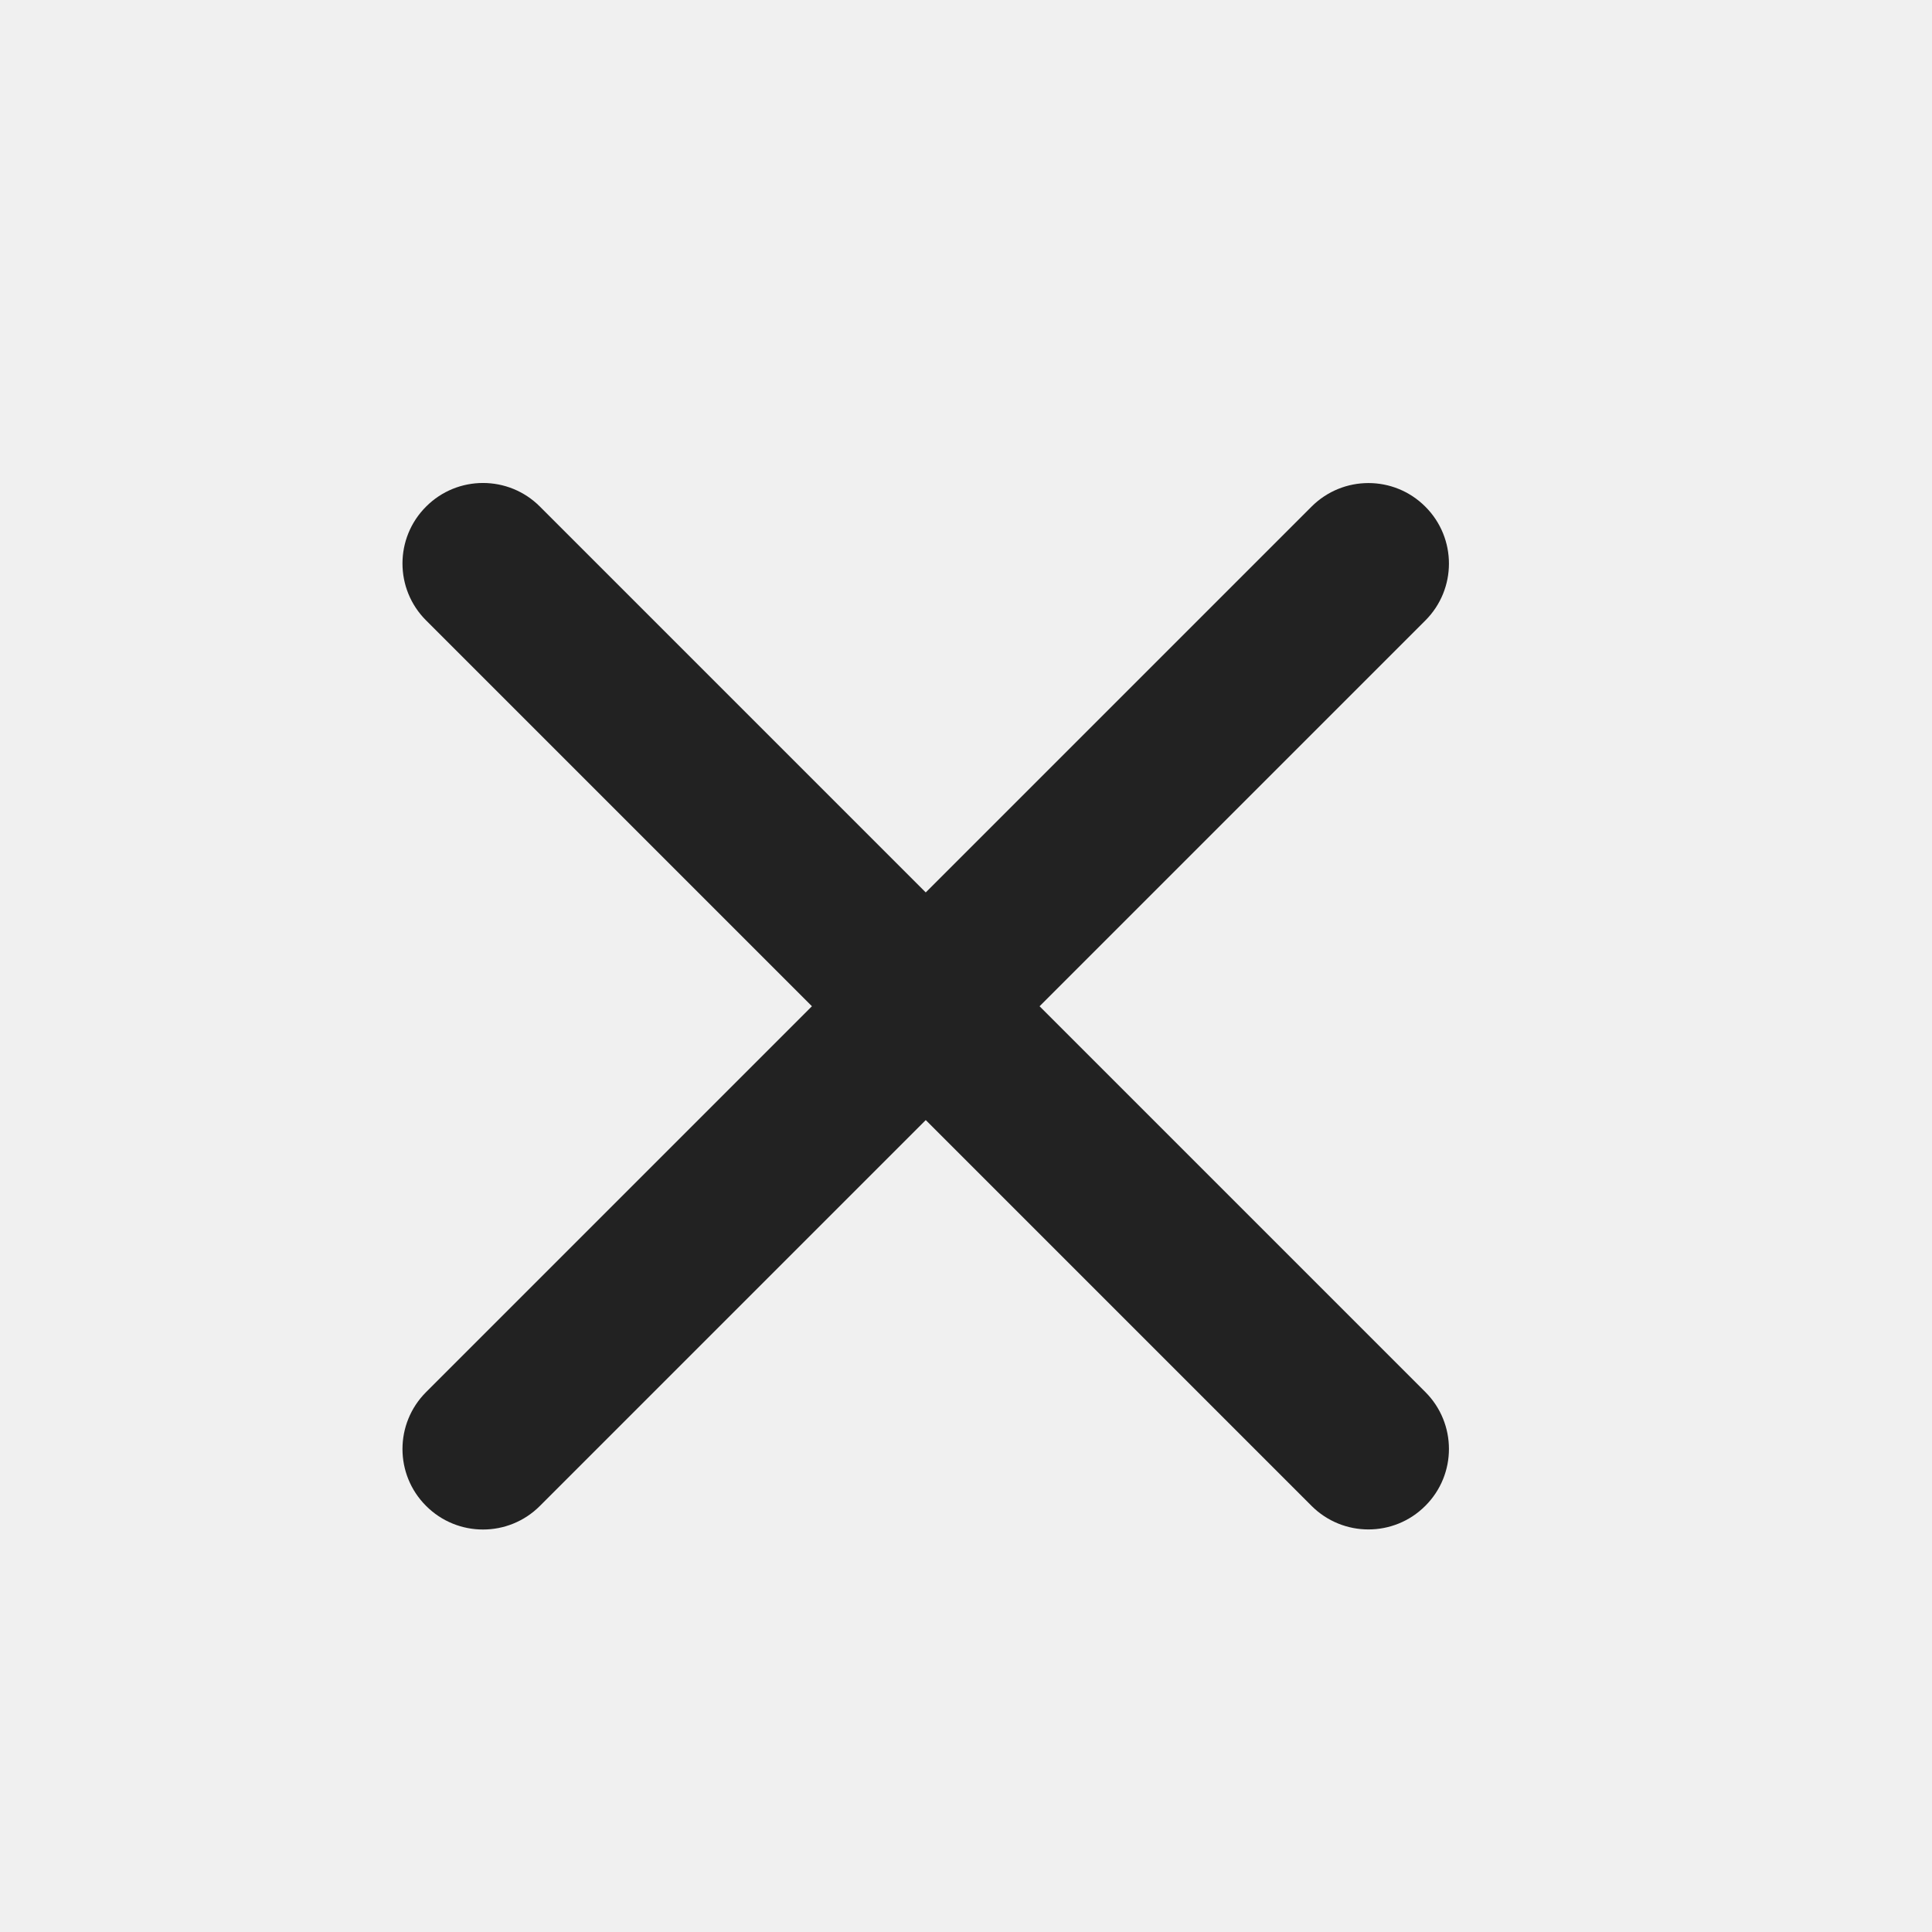
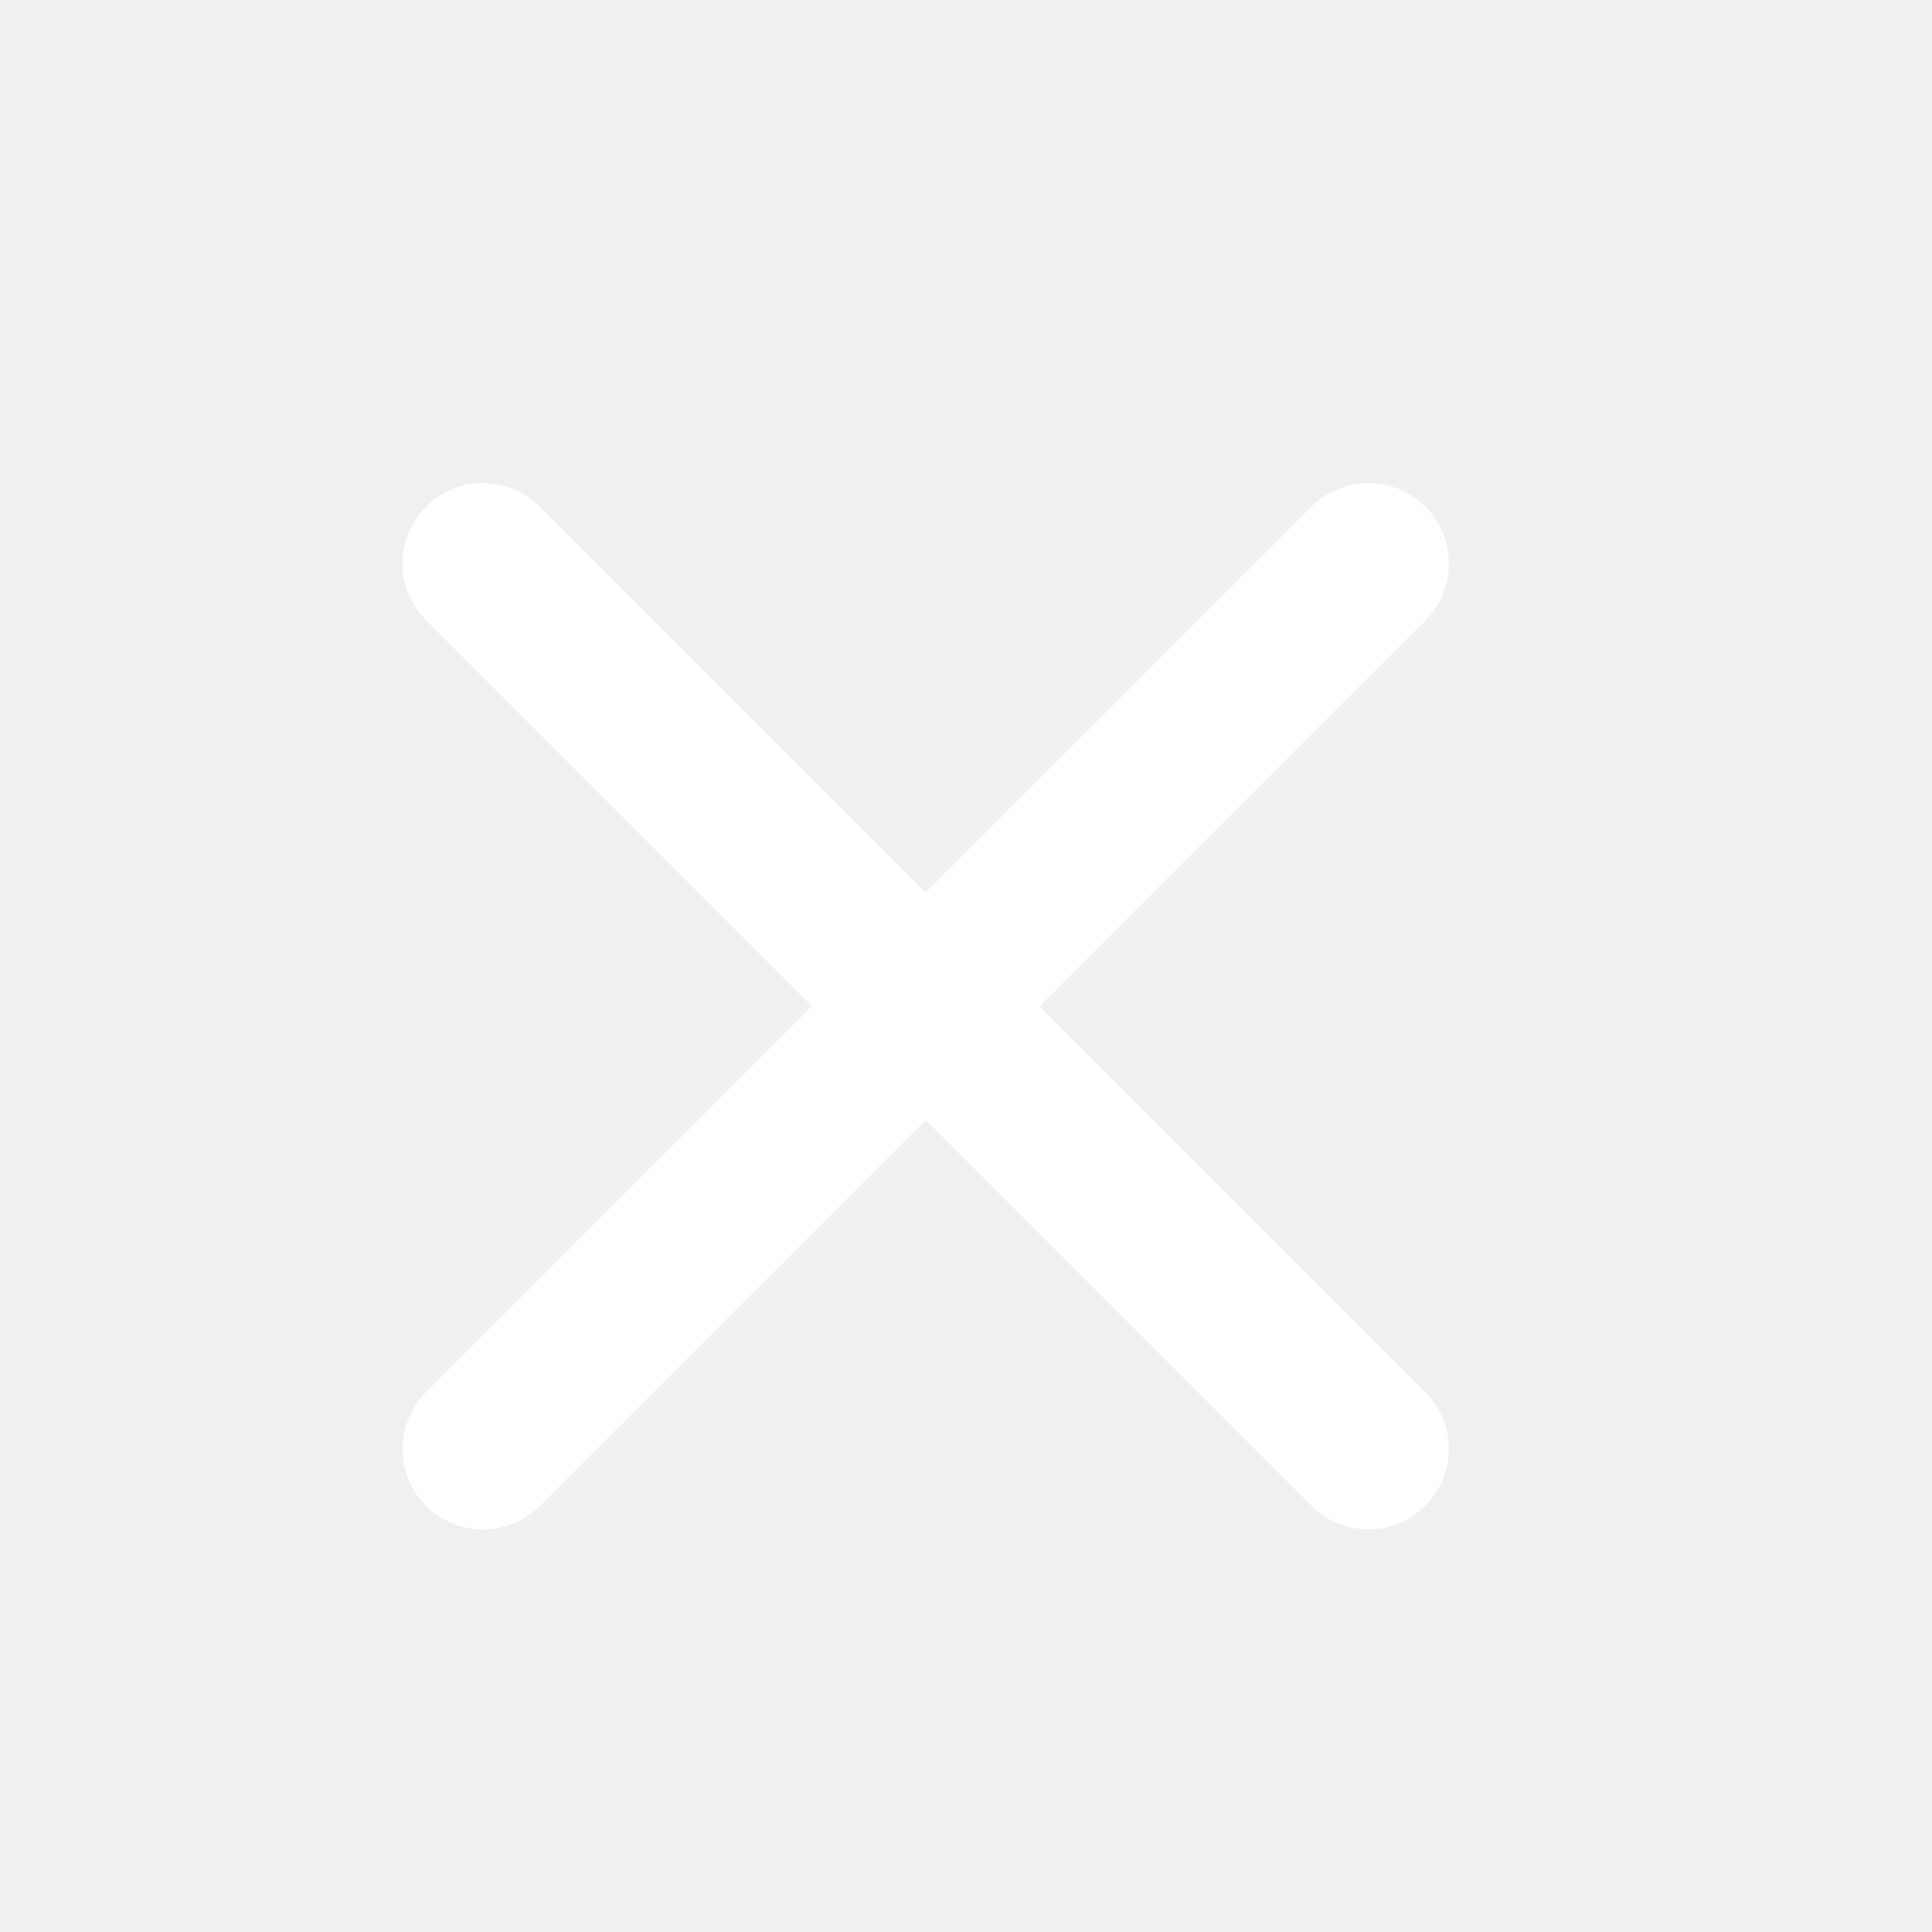
<svg xmlns="http://www.w3.org/2000/svg" fill="none" version="1.1" width="24" height="24" viewBox="0 0 24 24">
  <g>
    <g>
-       <path d="M12.914,12.5L17.706,17.292C18.097,17.683,18.097,18.316,17.706,18.706C17.316,19.097,16.683,19.097,16.292,18.706L11.5,13.914L6.707,18.707C6.317,19.098,5.683,19.098,5.293,18.707C4.902,18.317,4.902,17.684,5.293,17.293L10.086,12.5L5.293,7.707C4.902,7.317,4.902,6.683,5.293,6.293C5.683,5.902,6.317,5.902,6.707,6.293L11.5,11.086L16.292,6.294C16.683,5.903,17.316,5.903,17.706,6.294C18.097,6.684,18.097,7.318,17.706,7.708L12.914,12.5Z" fill-rule="evenodd" fill="#222222" fill-opacity="1" />
+       <path d="M12.914,12.5L17.706,17.292C18.097,17.683,18.097,18.316,17.706,18.706C17.316,19.097,16.683,19.097,16.292,18.706L11.5,13.914L6.707,18.707C6.317,19.098,5.683,19.098,5.293,18.707C4.902,18.317,4.902,17.684,5.293,17.293L10.086,12.5L5.293,7.707C4.902,7.317,4.902,6.683,5.293,6.293C5.683,5.902,6.317,5.902,6.707,6.293L11.5,11.086L16.292,6.294C16.683,5.903,17.316,5.903,17.706,6.294C18.097,6.684,18.097,7.318,17.706,7.708L12.914,12.5Z" fill-rule="evenodd" fill="#ffffff" fill-opacity="1" />
    </g>
  </g>
</svg>
